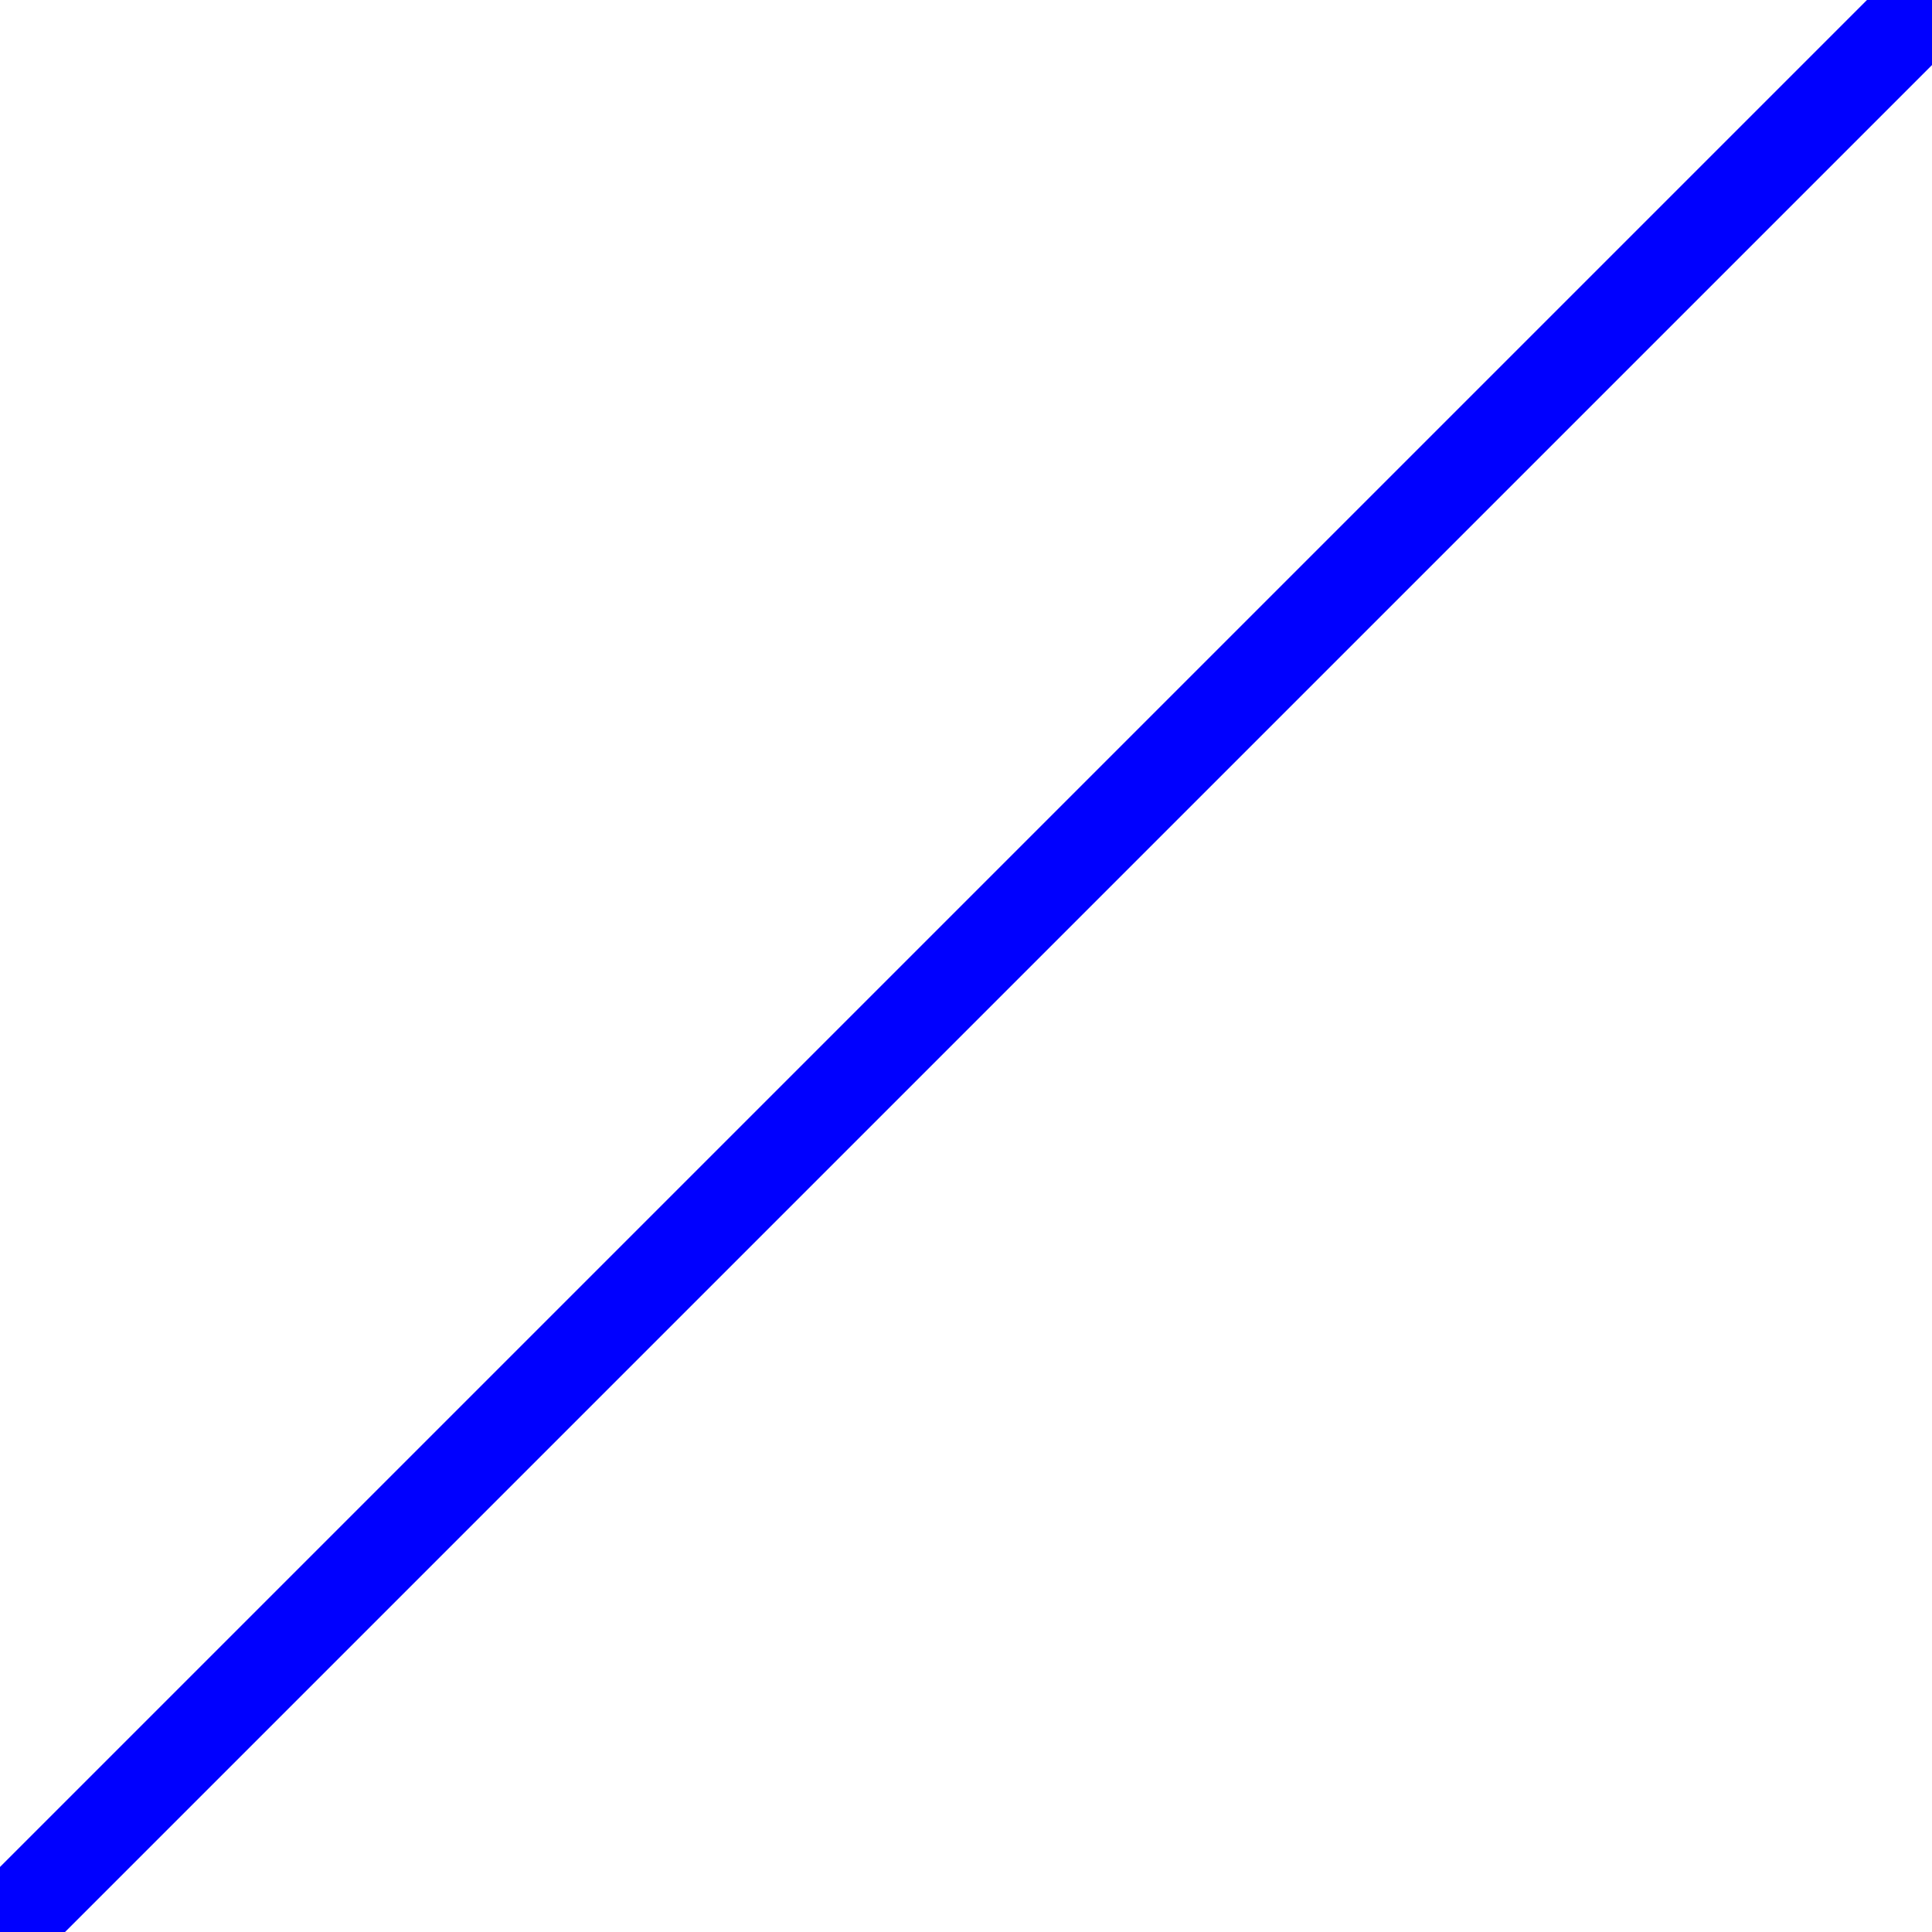
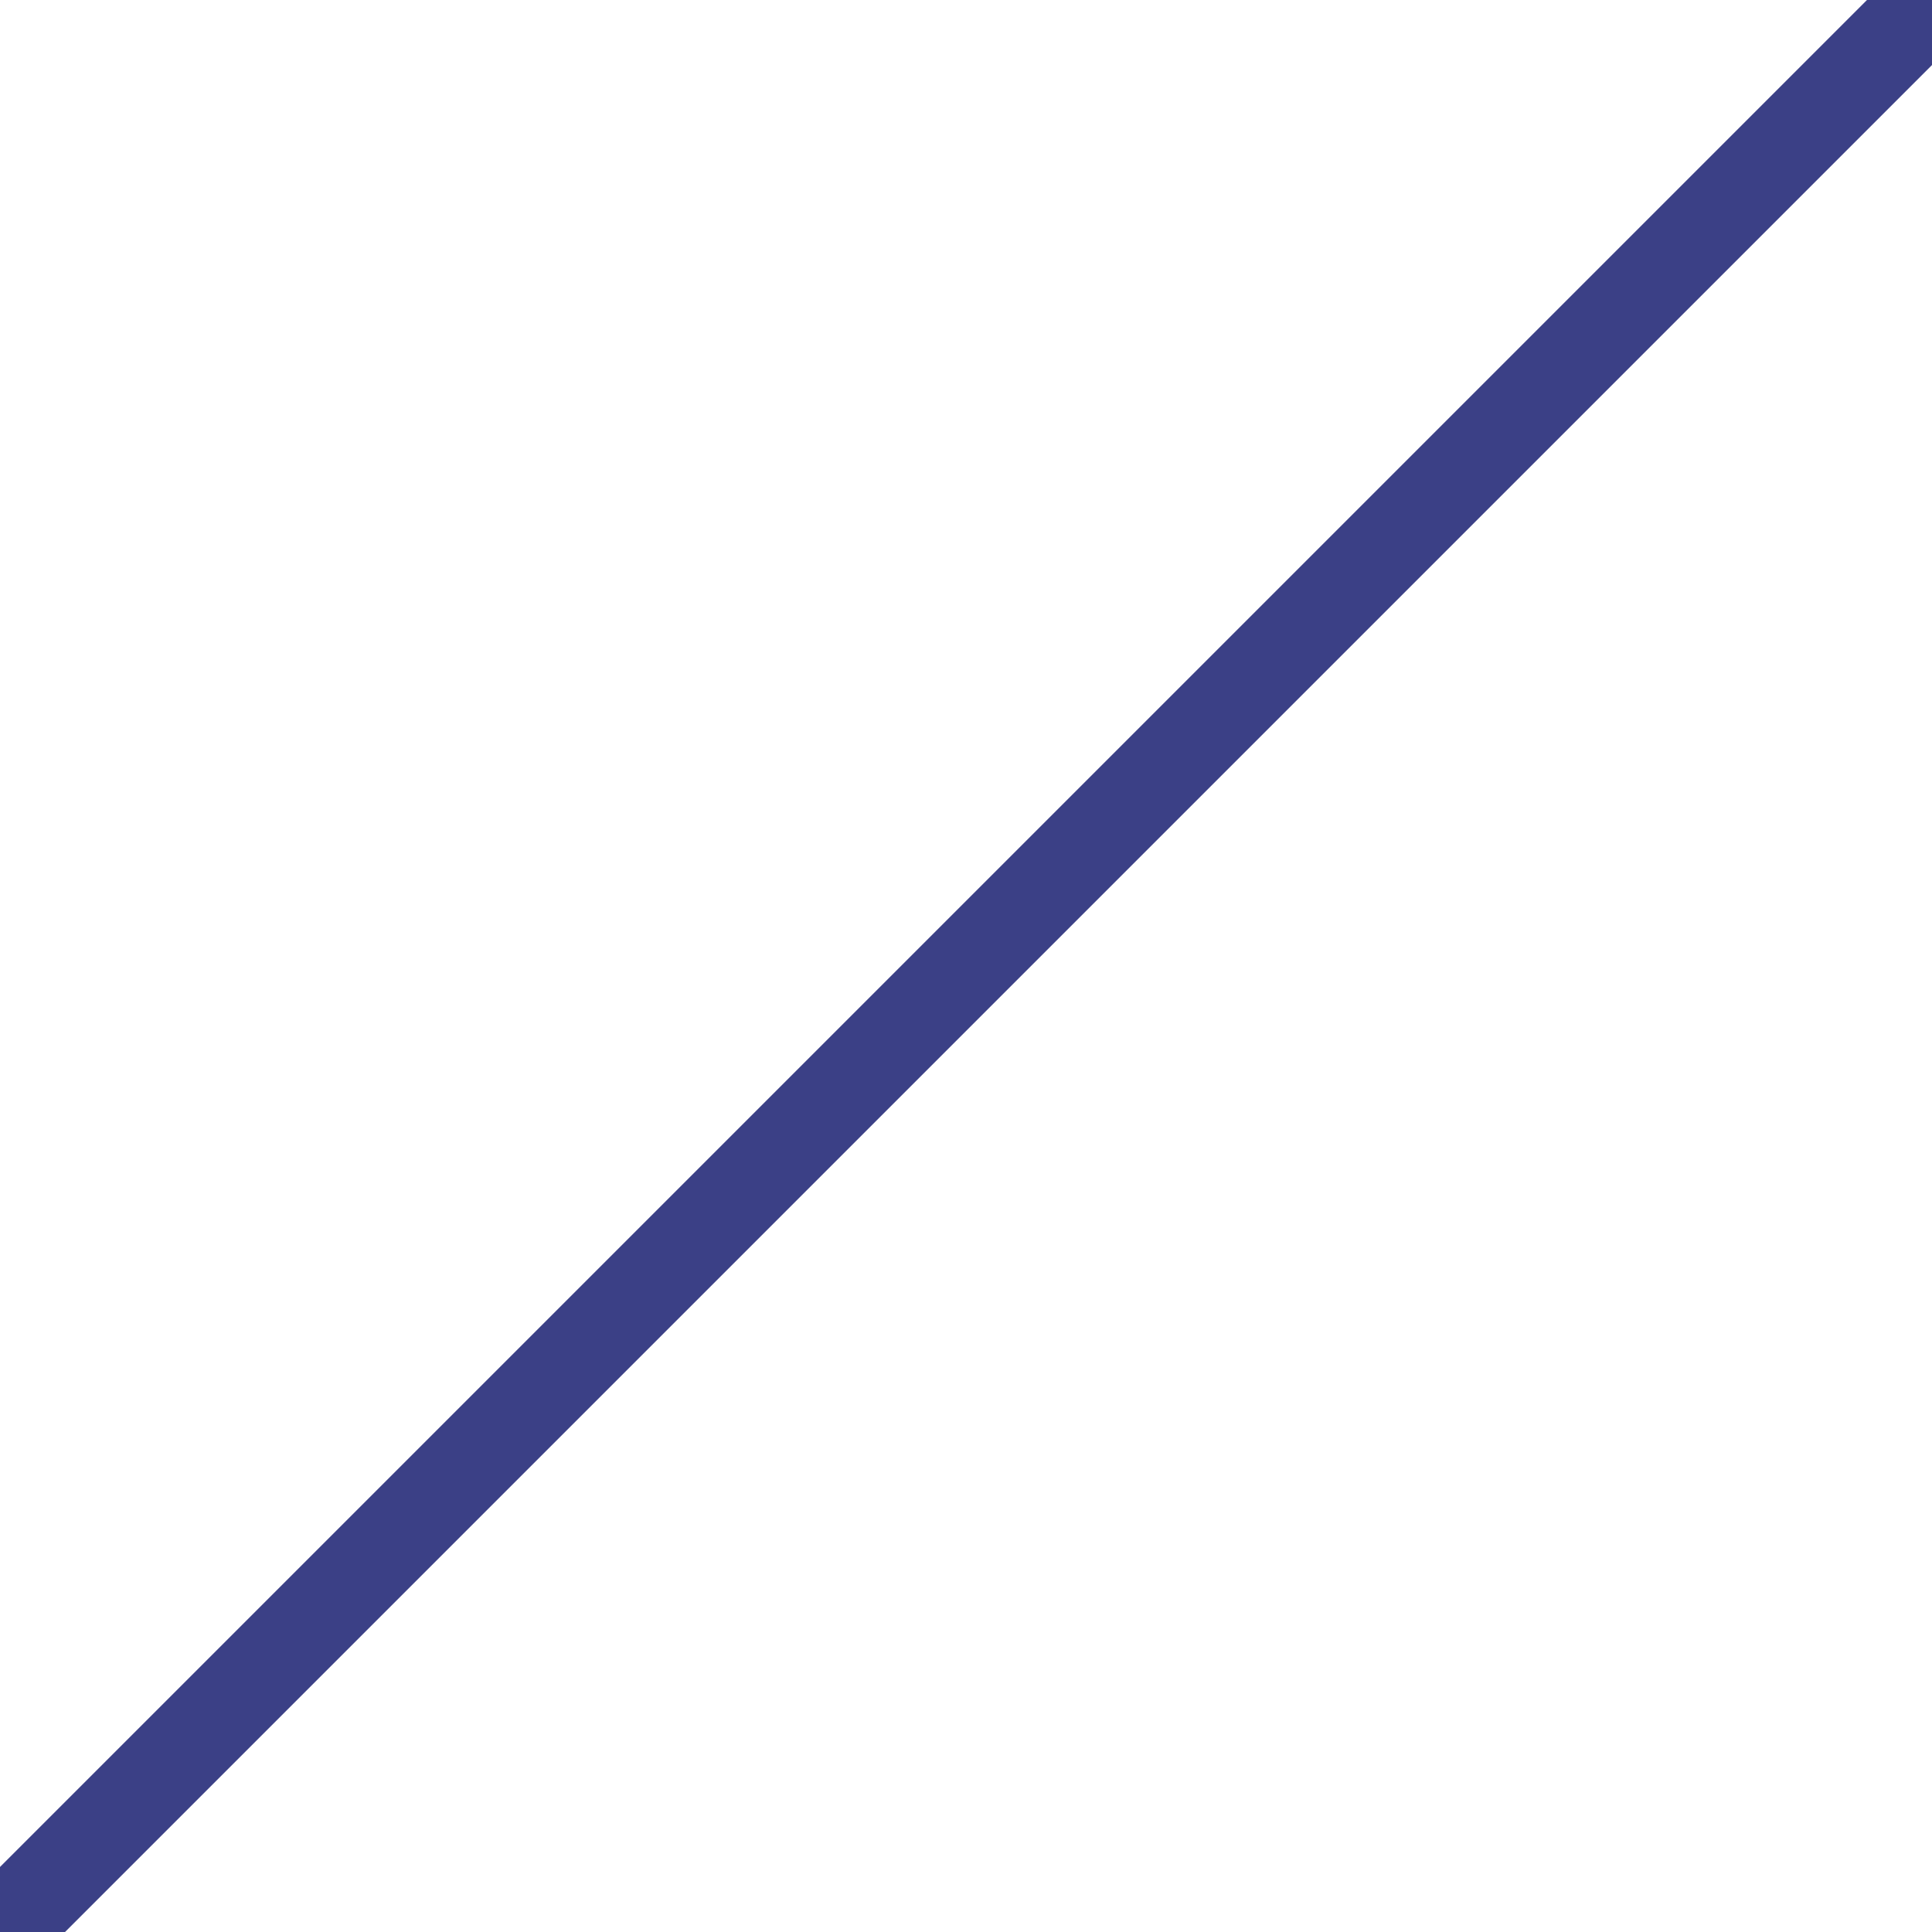
<svg xmlns="http://www.w3.org/2000/svg" width="42" height="42" viewBox="0 0 11.113 11.113" version="1.1" id="svg8">
  <defs id="defs2" />
-   <path id="path4489" d="M 0,11.113 11.113,0" style="fill:none;fill-rule:evenodd;stroke:#0000ff;stroke-width:0.529;stroke-linecap:square;stroke-linejoin:bevel;stroke-miterlimit:4;stroke-dasharray:none;stroke-opacity:1;paint-order:fill markers stroke" />
+   <path id="path4489" d="M 0,11.113 11.113,0" style="fill:none;fill-rule:evenodd;stroke:#3b4086;stroke-width:0.529;stroke-linecap:square;stroke-linejoin:bevel;stroke-miterlimit:4;stroke-dasharray:none;stroke-opacity:1;paint-order:fill markers stroke" />
</svg>
